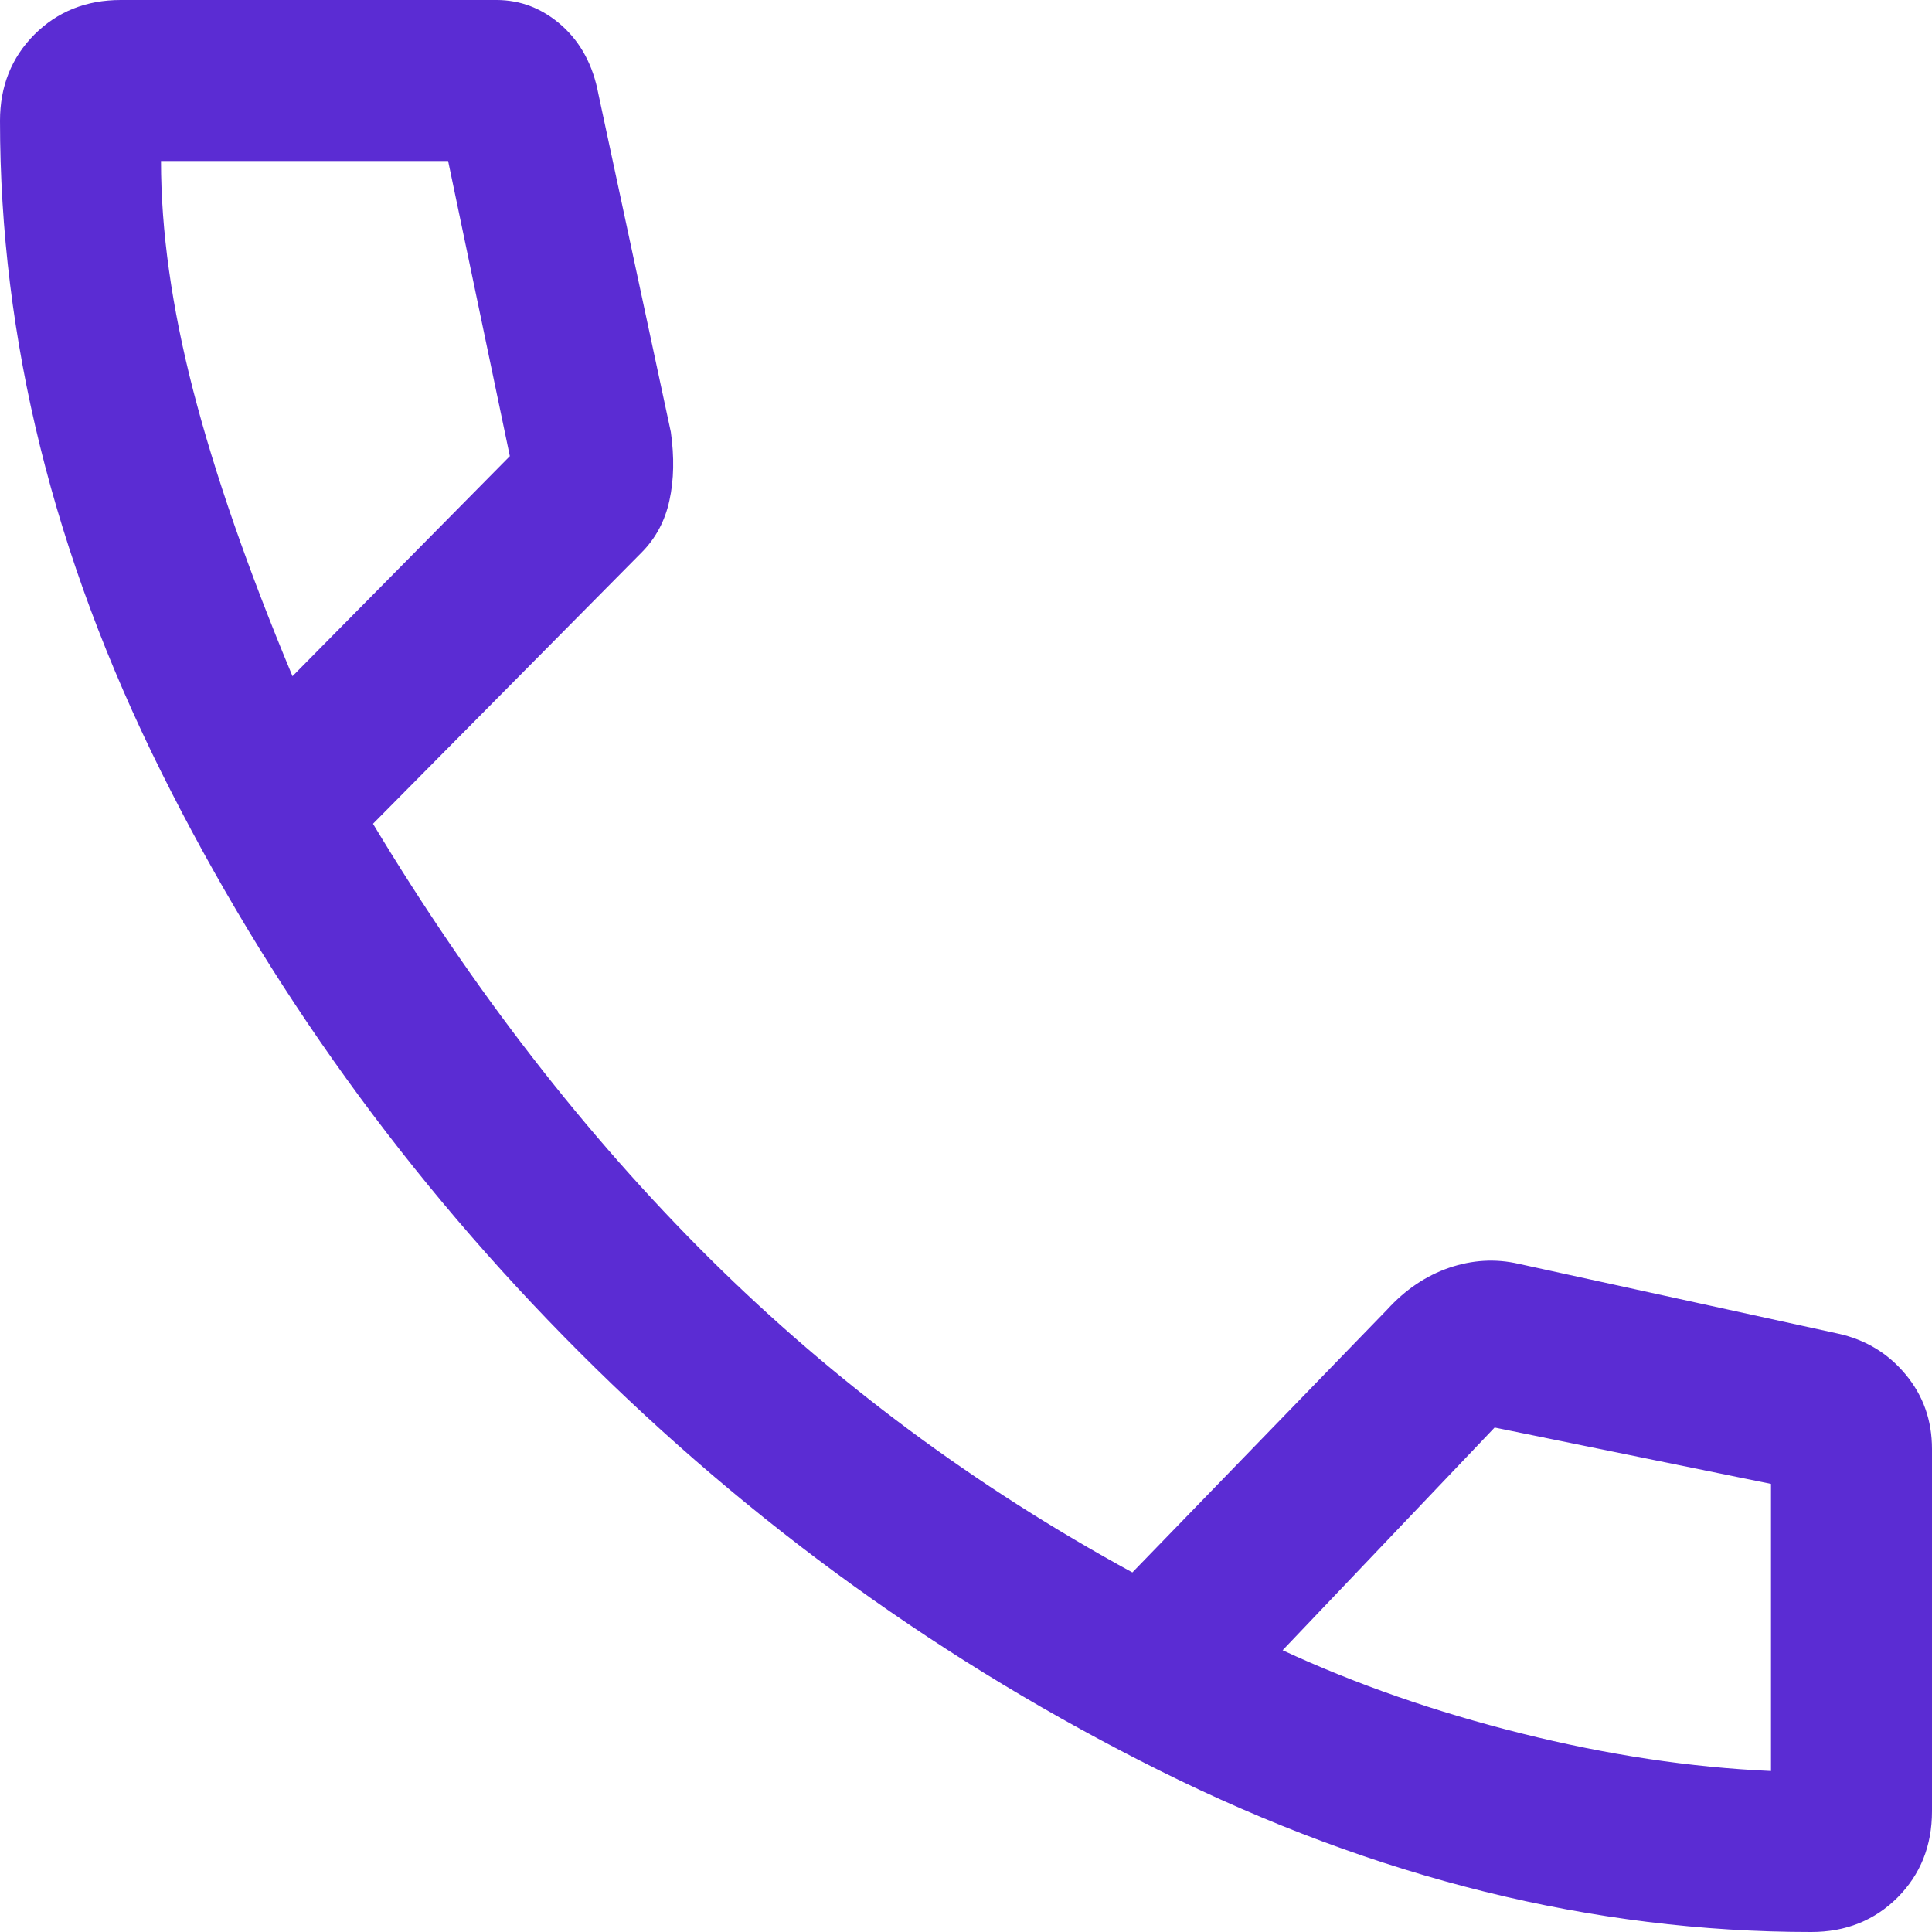
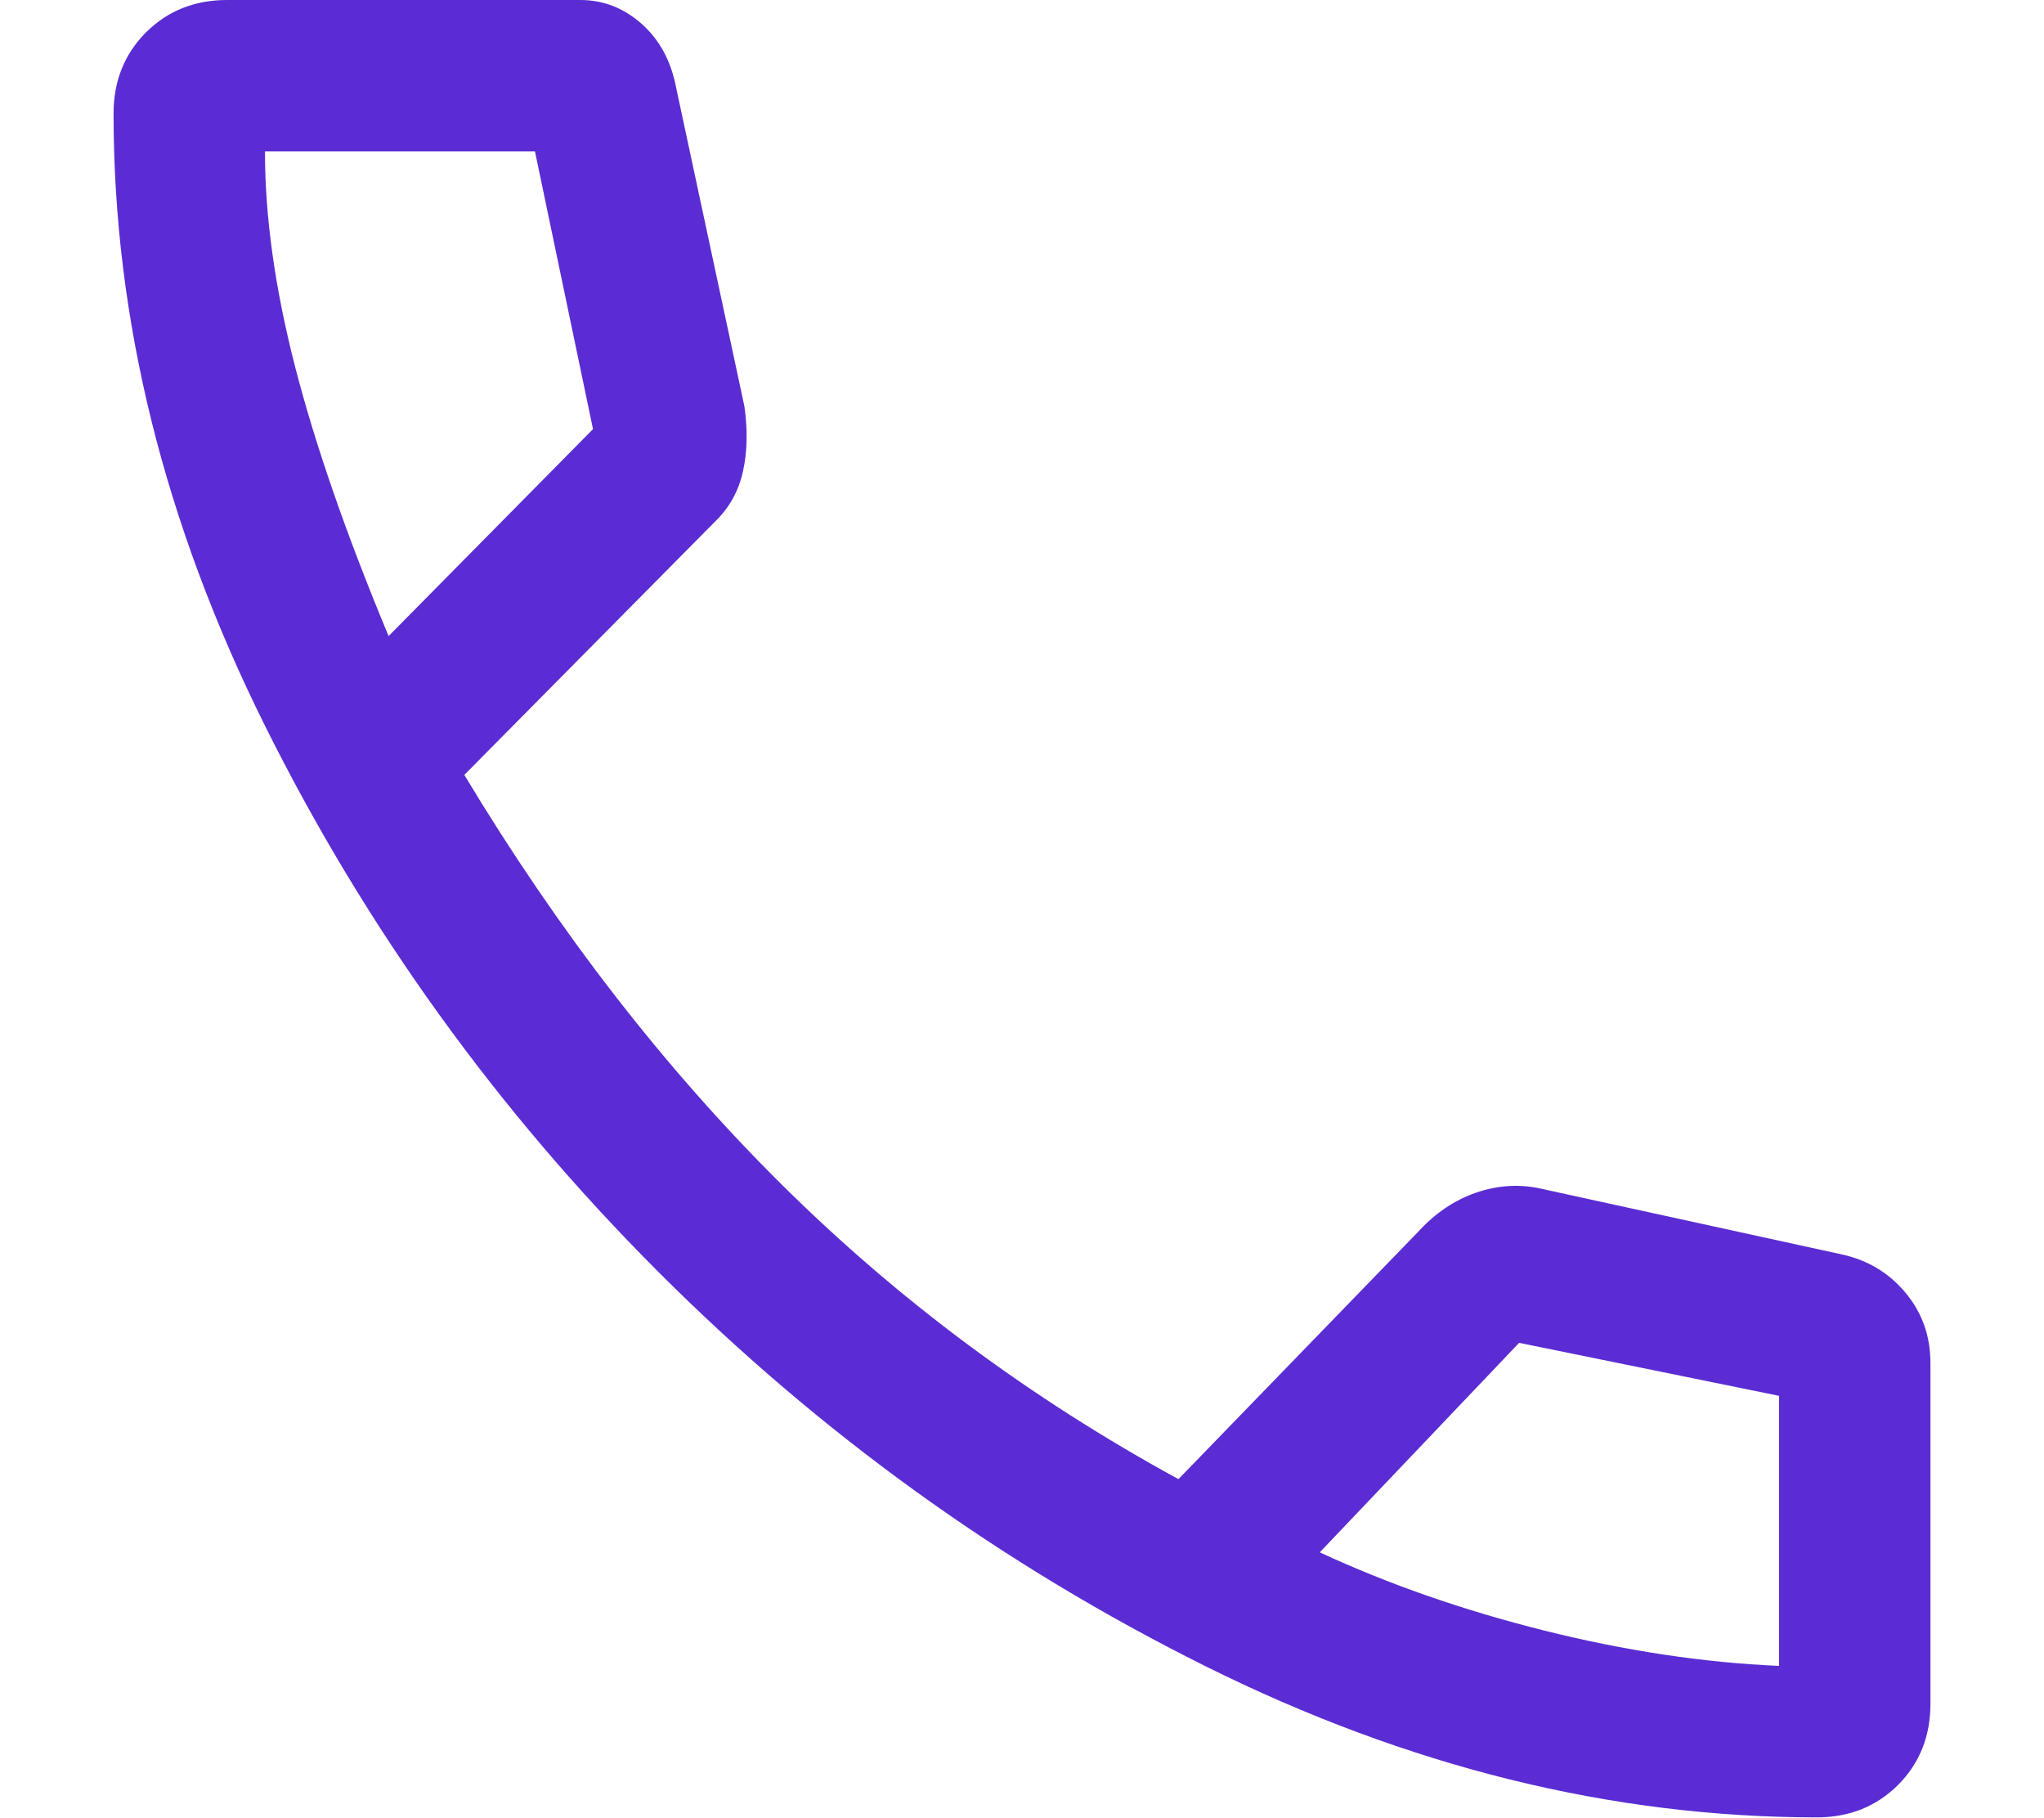
- <svg xmlns="http://www.w3.org/2000/svg" width="18" height="18" viewBox="0 0 18 18" fill="none">
+ <svg xmlns="http://www.w3.org/2000/svg" width="18" height="16" viewBox="0 0 18 18" fill="none">
  <path d="M16.875 18C14.842 18 12.821 17.5 10.812 16.5C8.804 15.5 7 14.2 5.4 12.6C3.8 11 2.5 9.196 1.5 7.188C0.5 5.179 0 3.158 0 1.125C0 0.804 0.107 0.536 0.321 0.321C0.536 0.107 0.804 0 1.125 0H4.625C4.852 0 5.054 0.079 5.233 0.237C5.411 0.396 5.525 0.608 5.575 0.875L6.25 4.025C6.283 4.258 6.279 4.471 6.237 4.662C6.196 4.854 6.108 5.017 5.975 5.15L3.475 7.675C4.408 9.225 5.454 10.575 6.612 11.725C7.771 12.875 9.083 13.85 10.55 14.65L12.925 12.2C13.092 12.017 13.283 11.887 13.5 11.812C13.717 11.738 13.933 11.725 14.15 11.775L17.125 12.425C17.38 12.481 17.59 12.608 17.754 12.805C17.918 13.002 18 13.233 18 13.5V16.875C18 17.196 17.893 17.464 17.679 17.679C17.464 17.893 17.196 18 16.875 18ZM2.725 6.3L4.75 4.25L4.175 1.5H1.5C1.5 2.15 1.6 2.862 1.8 3.638C2 4.412 2.308 5.3 2.725 6.3ZM11.95 15.375C12.633 15.692 13.375 15.95 14.175 16.15C14.975 16.35 15.75 16.467 16.5 16.5V13.825L13.925 13.3L11.95 15.375Z" fill="#5B2CD3" />
</svg>
